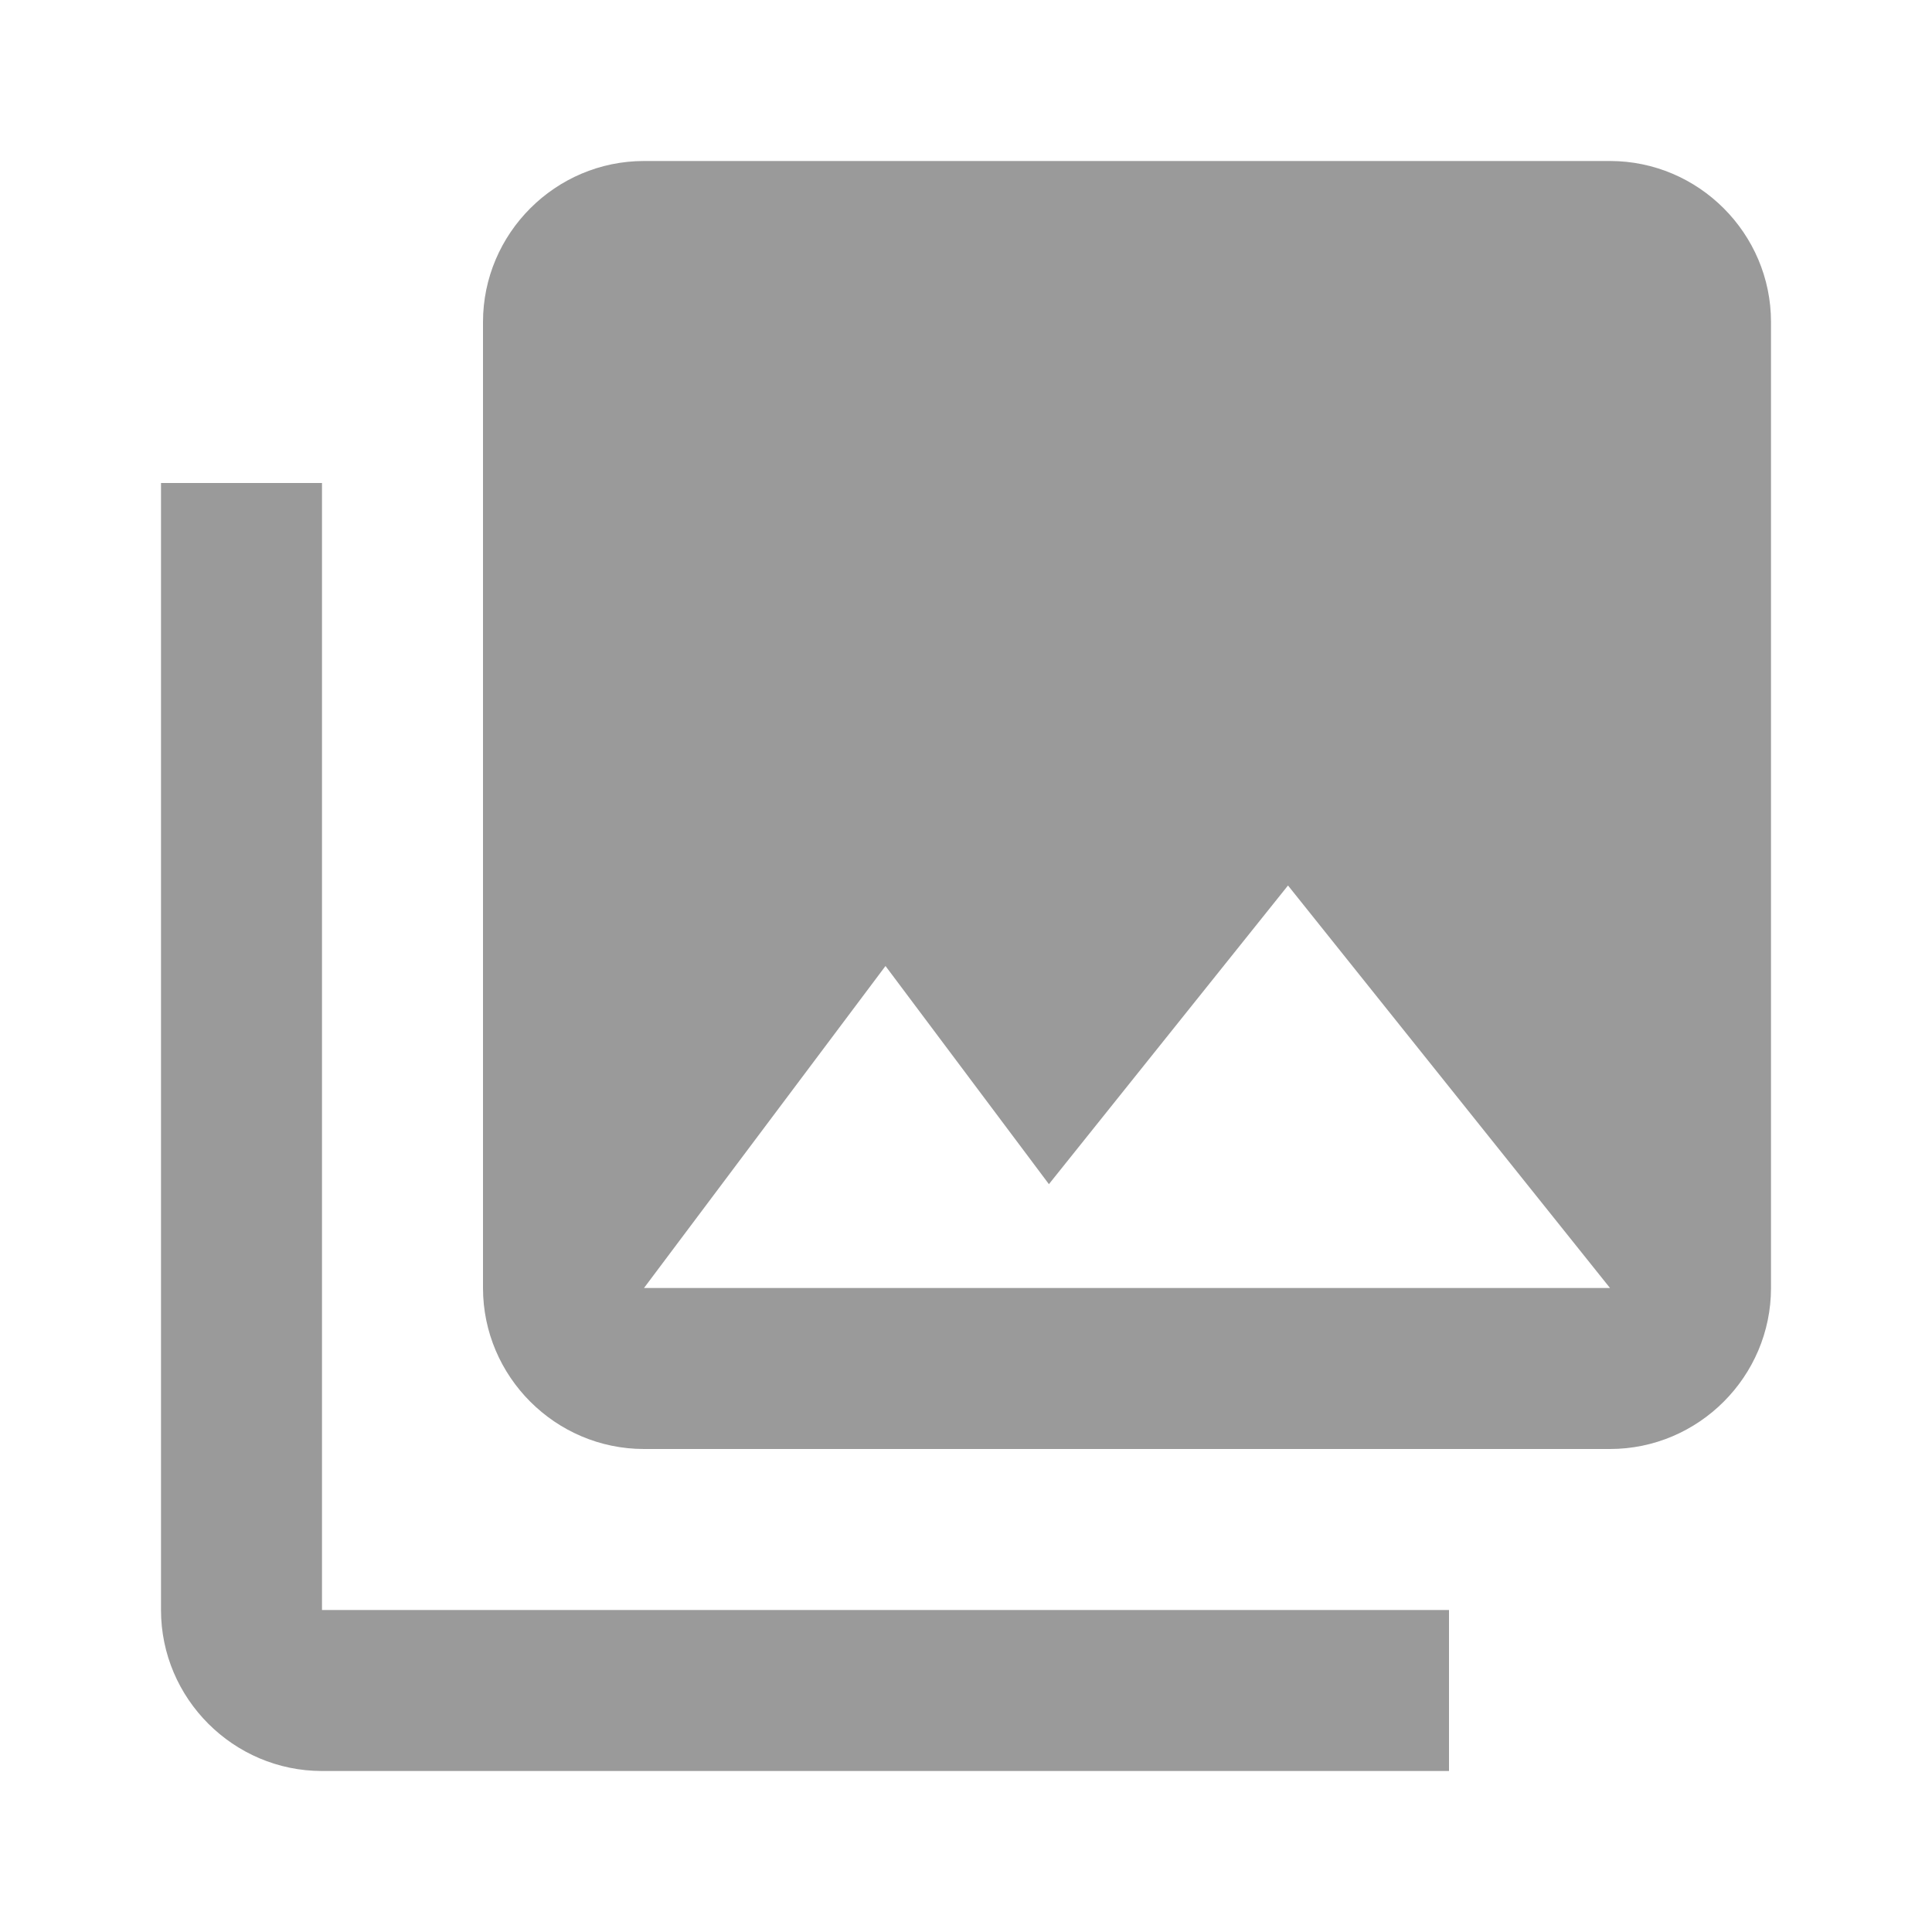
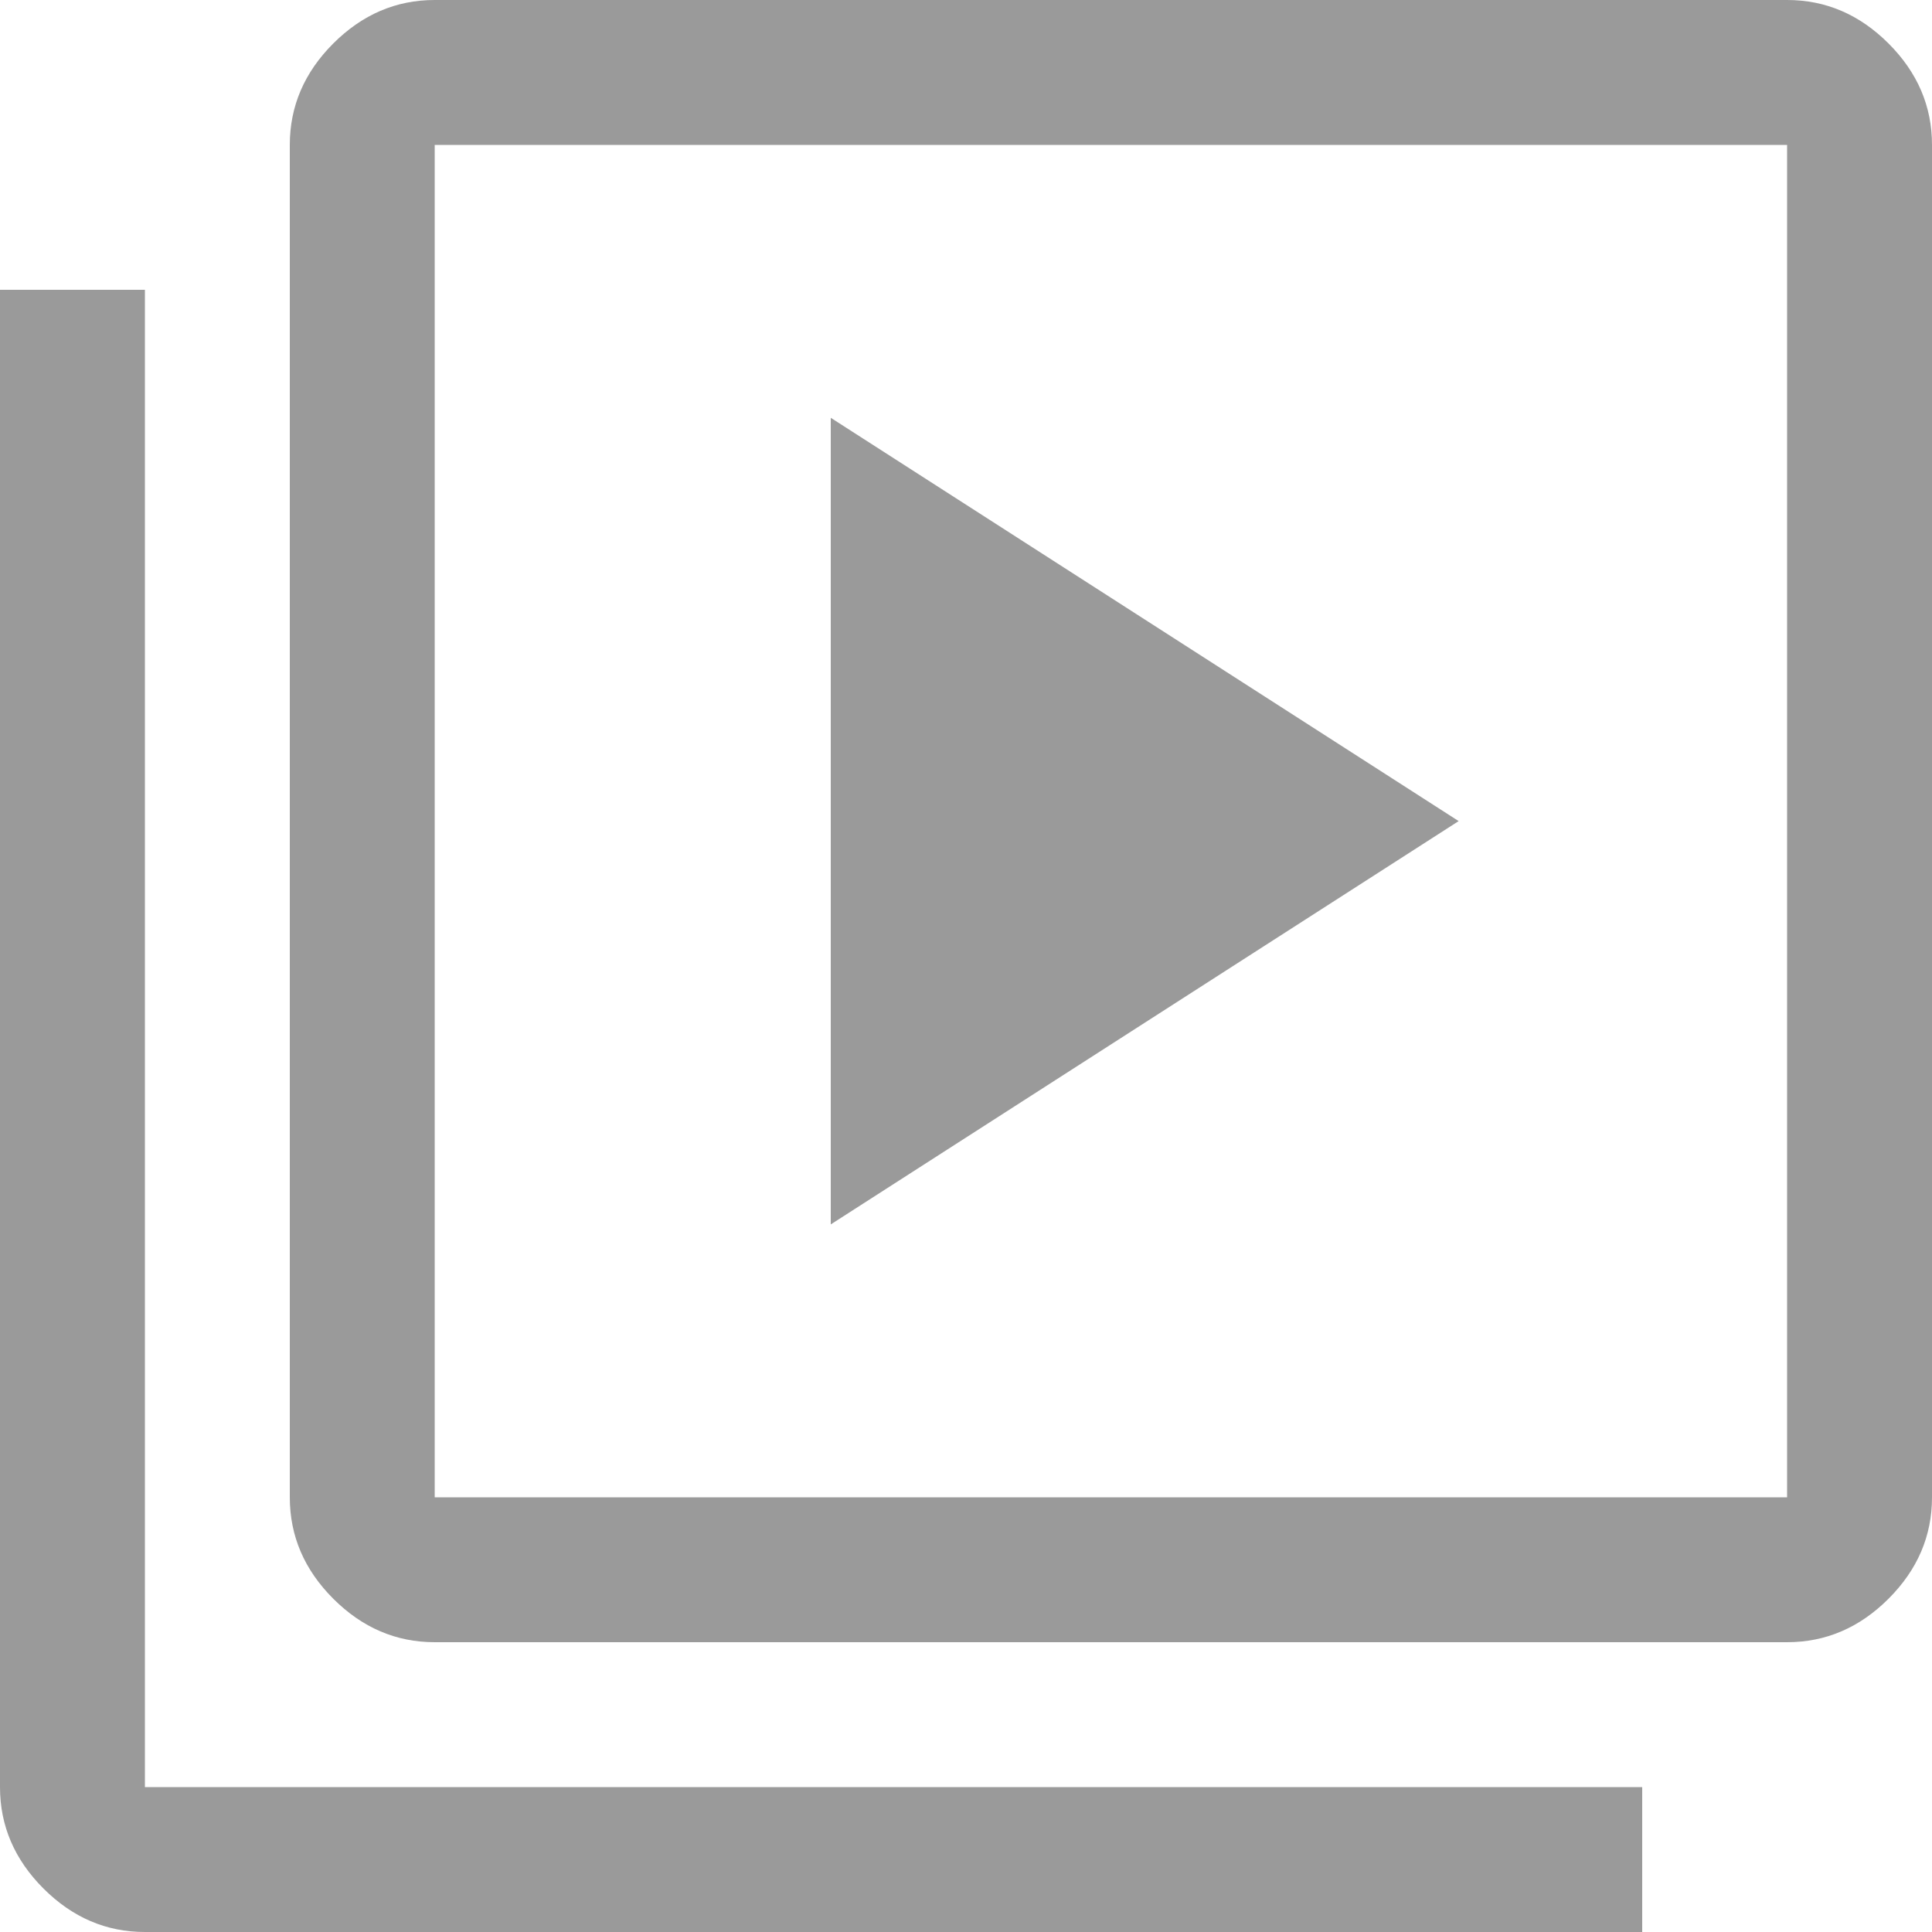
- <svg xmlns="http://www.w3.org/2000/svg" id="Layer_1" viewBox="0 0 24 24">
+ <svg xmlns="http://www.w3.org/2000/svg" id="collections" viewBox="0 0 40 40">
  <defs>
-     <style>.cls-1{fill:none;}.cls-2{fill:#9a9a9a;}</style>
+     <style>.cls-1{fill:#9a9a9a;}</style>
  </defs>
-   <path class="cls-1" d="M0,0H24V24H0V0Z" />
-   <path class="cls-2" d="M22,16V4c0-1.1-.9-2-2-2H8c-1.1,0-2,.9-2,2v12c0,1.1,.9,2,2,2h12c1.1,0,2-.9,2-2Zm-11-4l2.03,2.71,2.97-3.71,4,5H8l3-4ZM2,6v14c0,1.1,.9,2,2,2h14v-2H4V6H2Z" />
+   <path class="cls-1" d="M17.2,25.35l13-8.35-13-8.35V25.35Zm-8.2,8.65c-.8,0-1.5-.3-2.1-.9-.6-.6-.9-1.3-.9-2.1V3c0-.8,.3-1.5,.9-2.1,.6-.6,1.3-.9,2.1-.9h28c.8,0,1.5,.3,2.1,.9,.6,.6,.9,1.3,.9,2.1V31c0,.8-.3,1.5-.9,2.1-.6,.6-1.3,.9-2.1,.9H9Zm0-3h28V3H9V31Zm-6,9c-.8,0-1.5-.3-2.1-.9-.6-.6-.9-1.3-.9-2.1V6H3v31h31v3H3ZM9,3v0Z" />
</svg>
